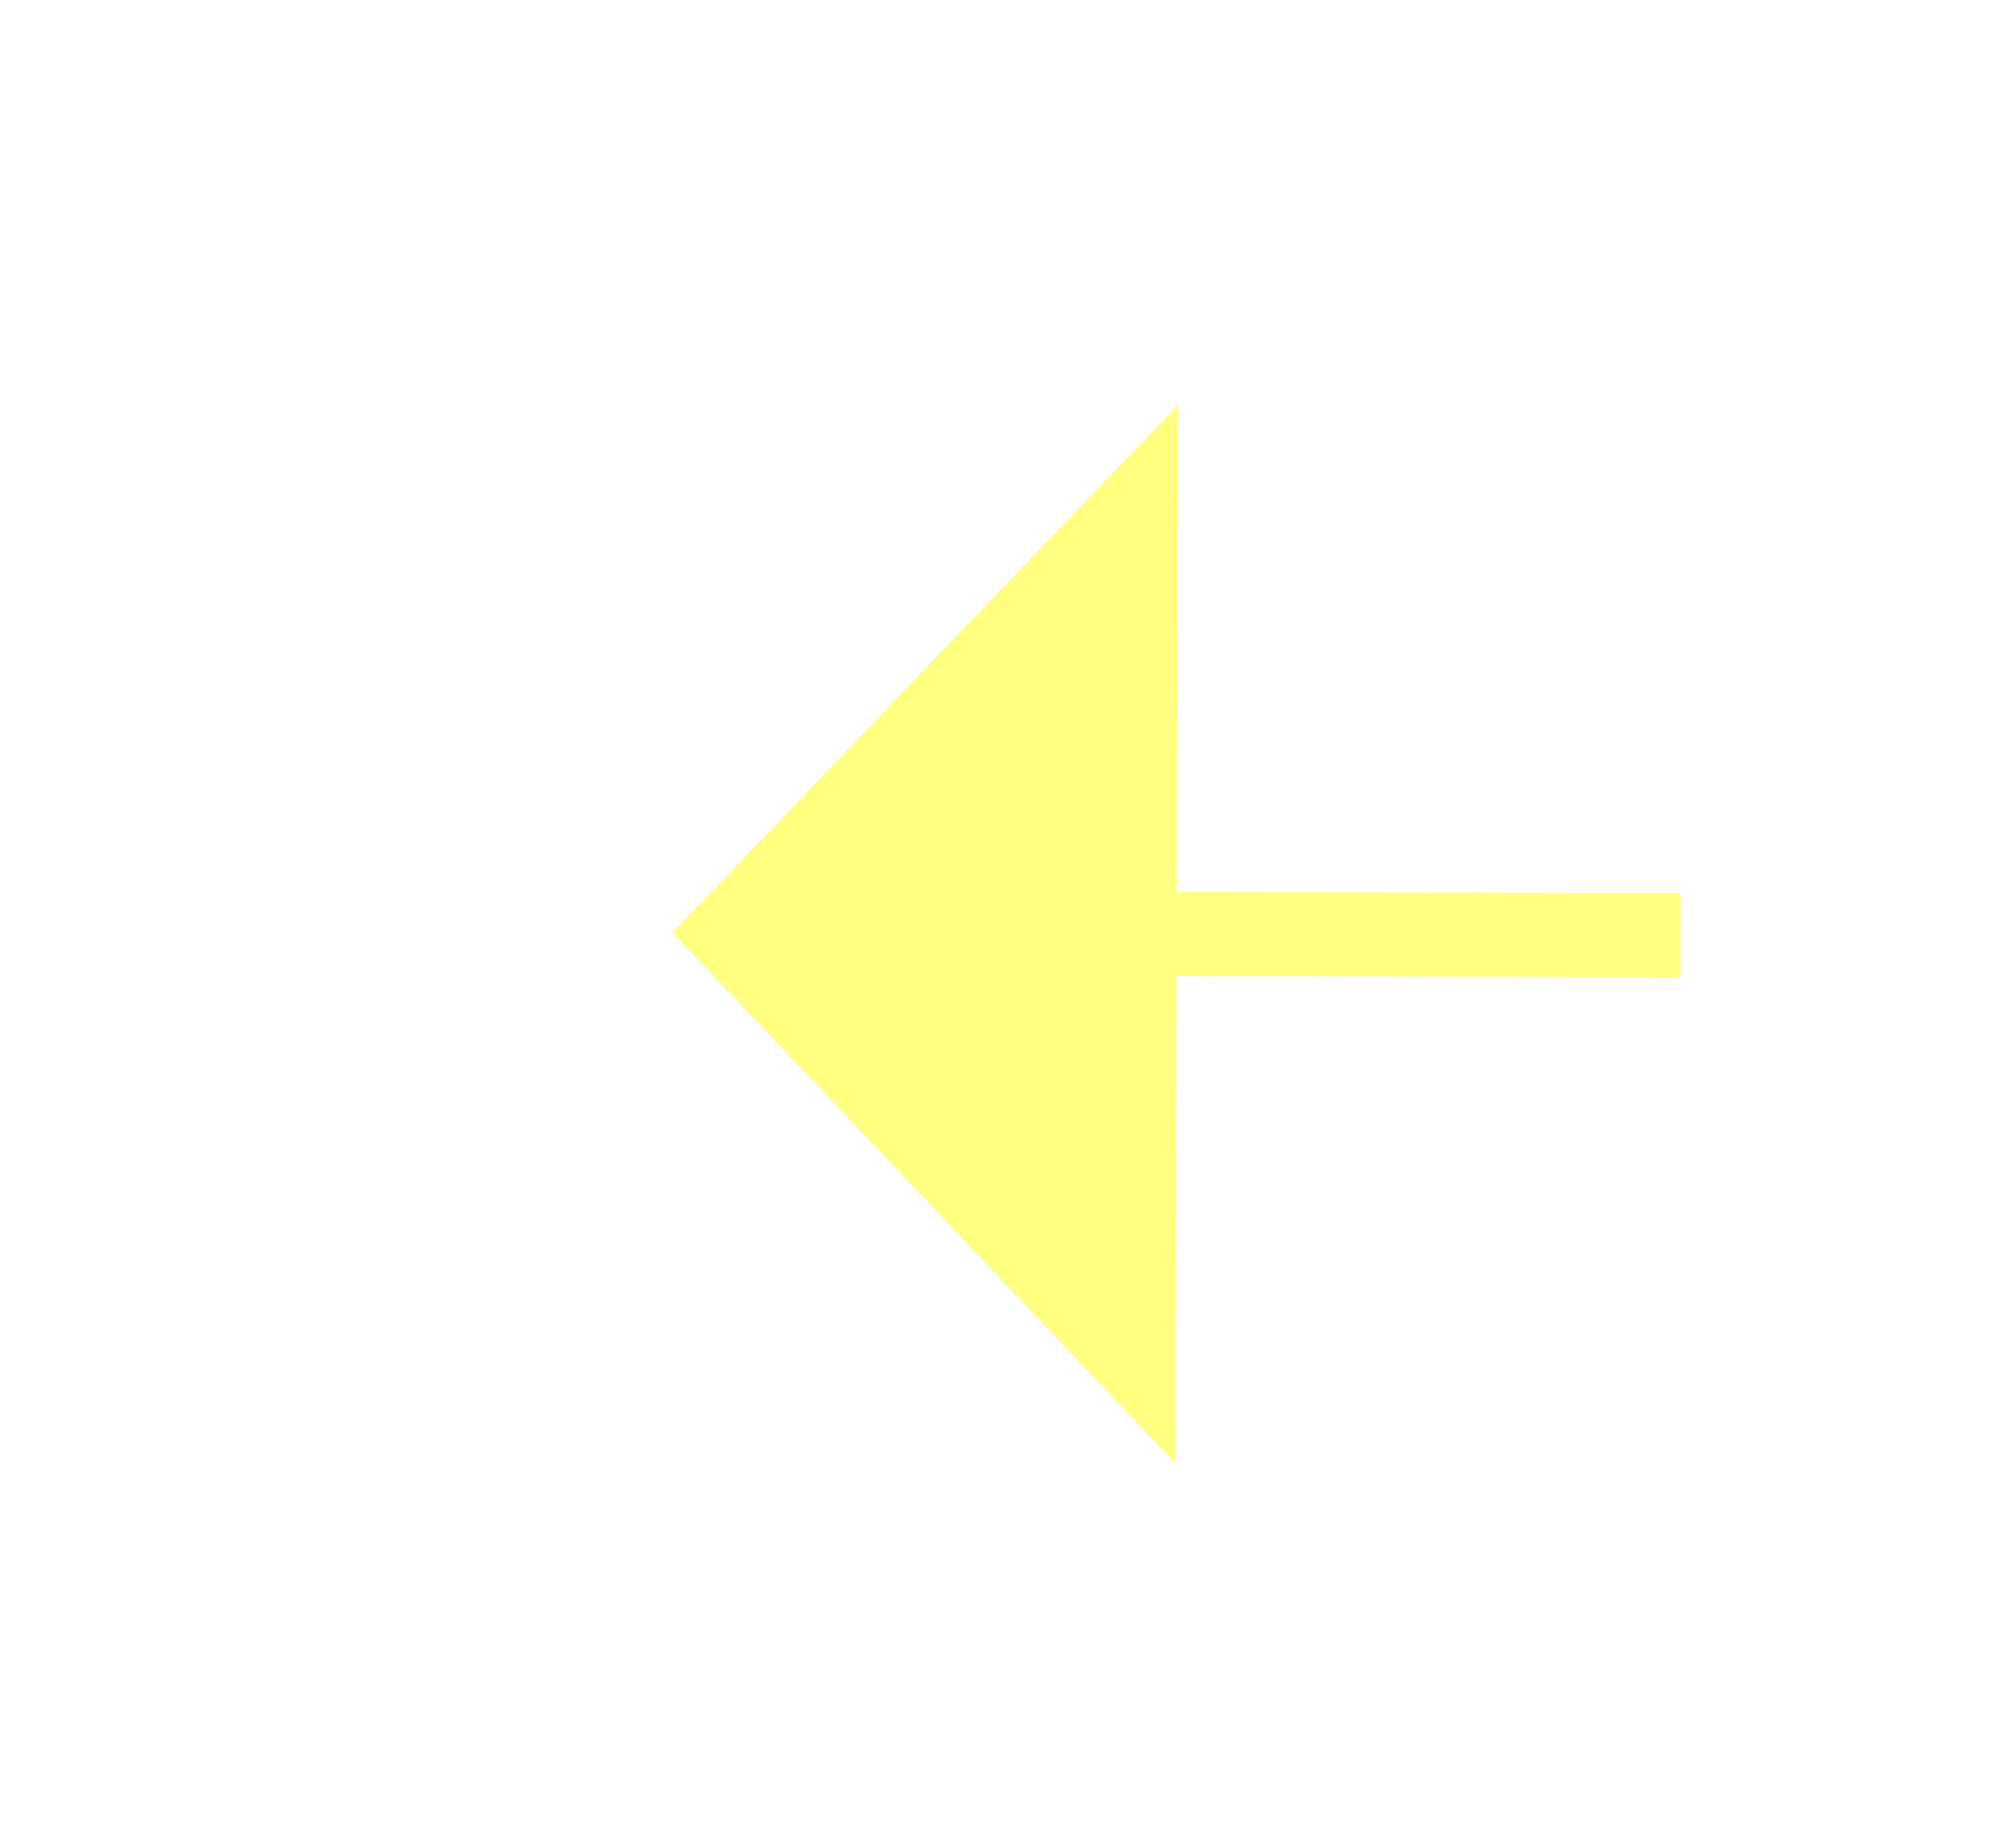
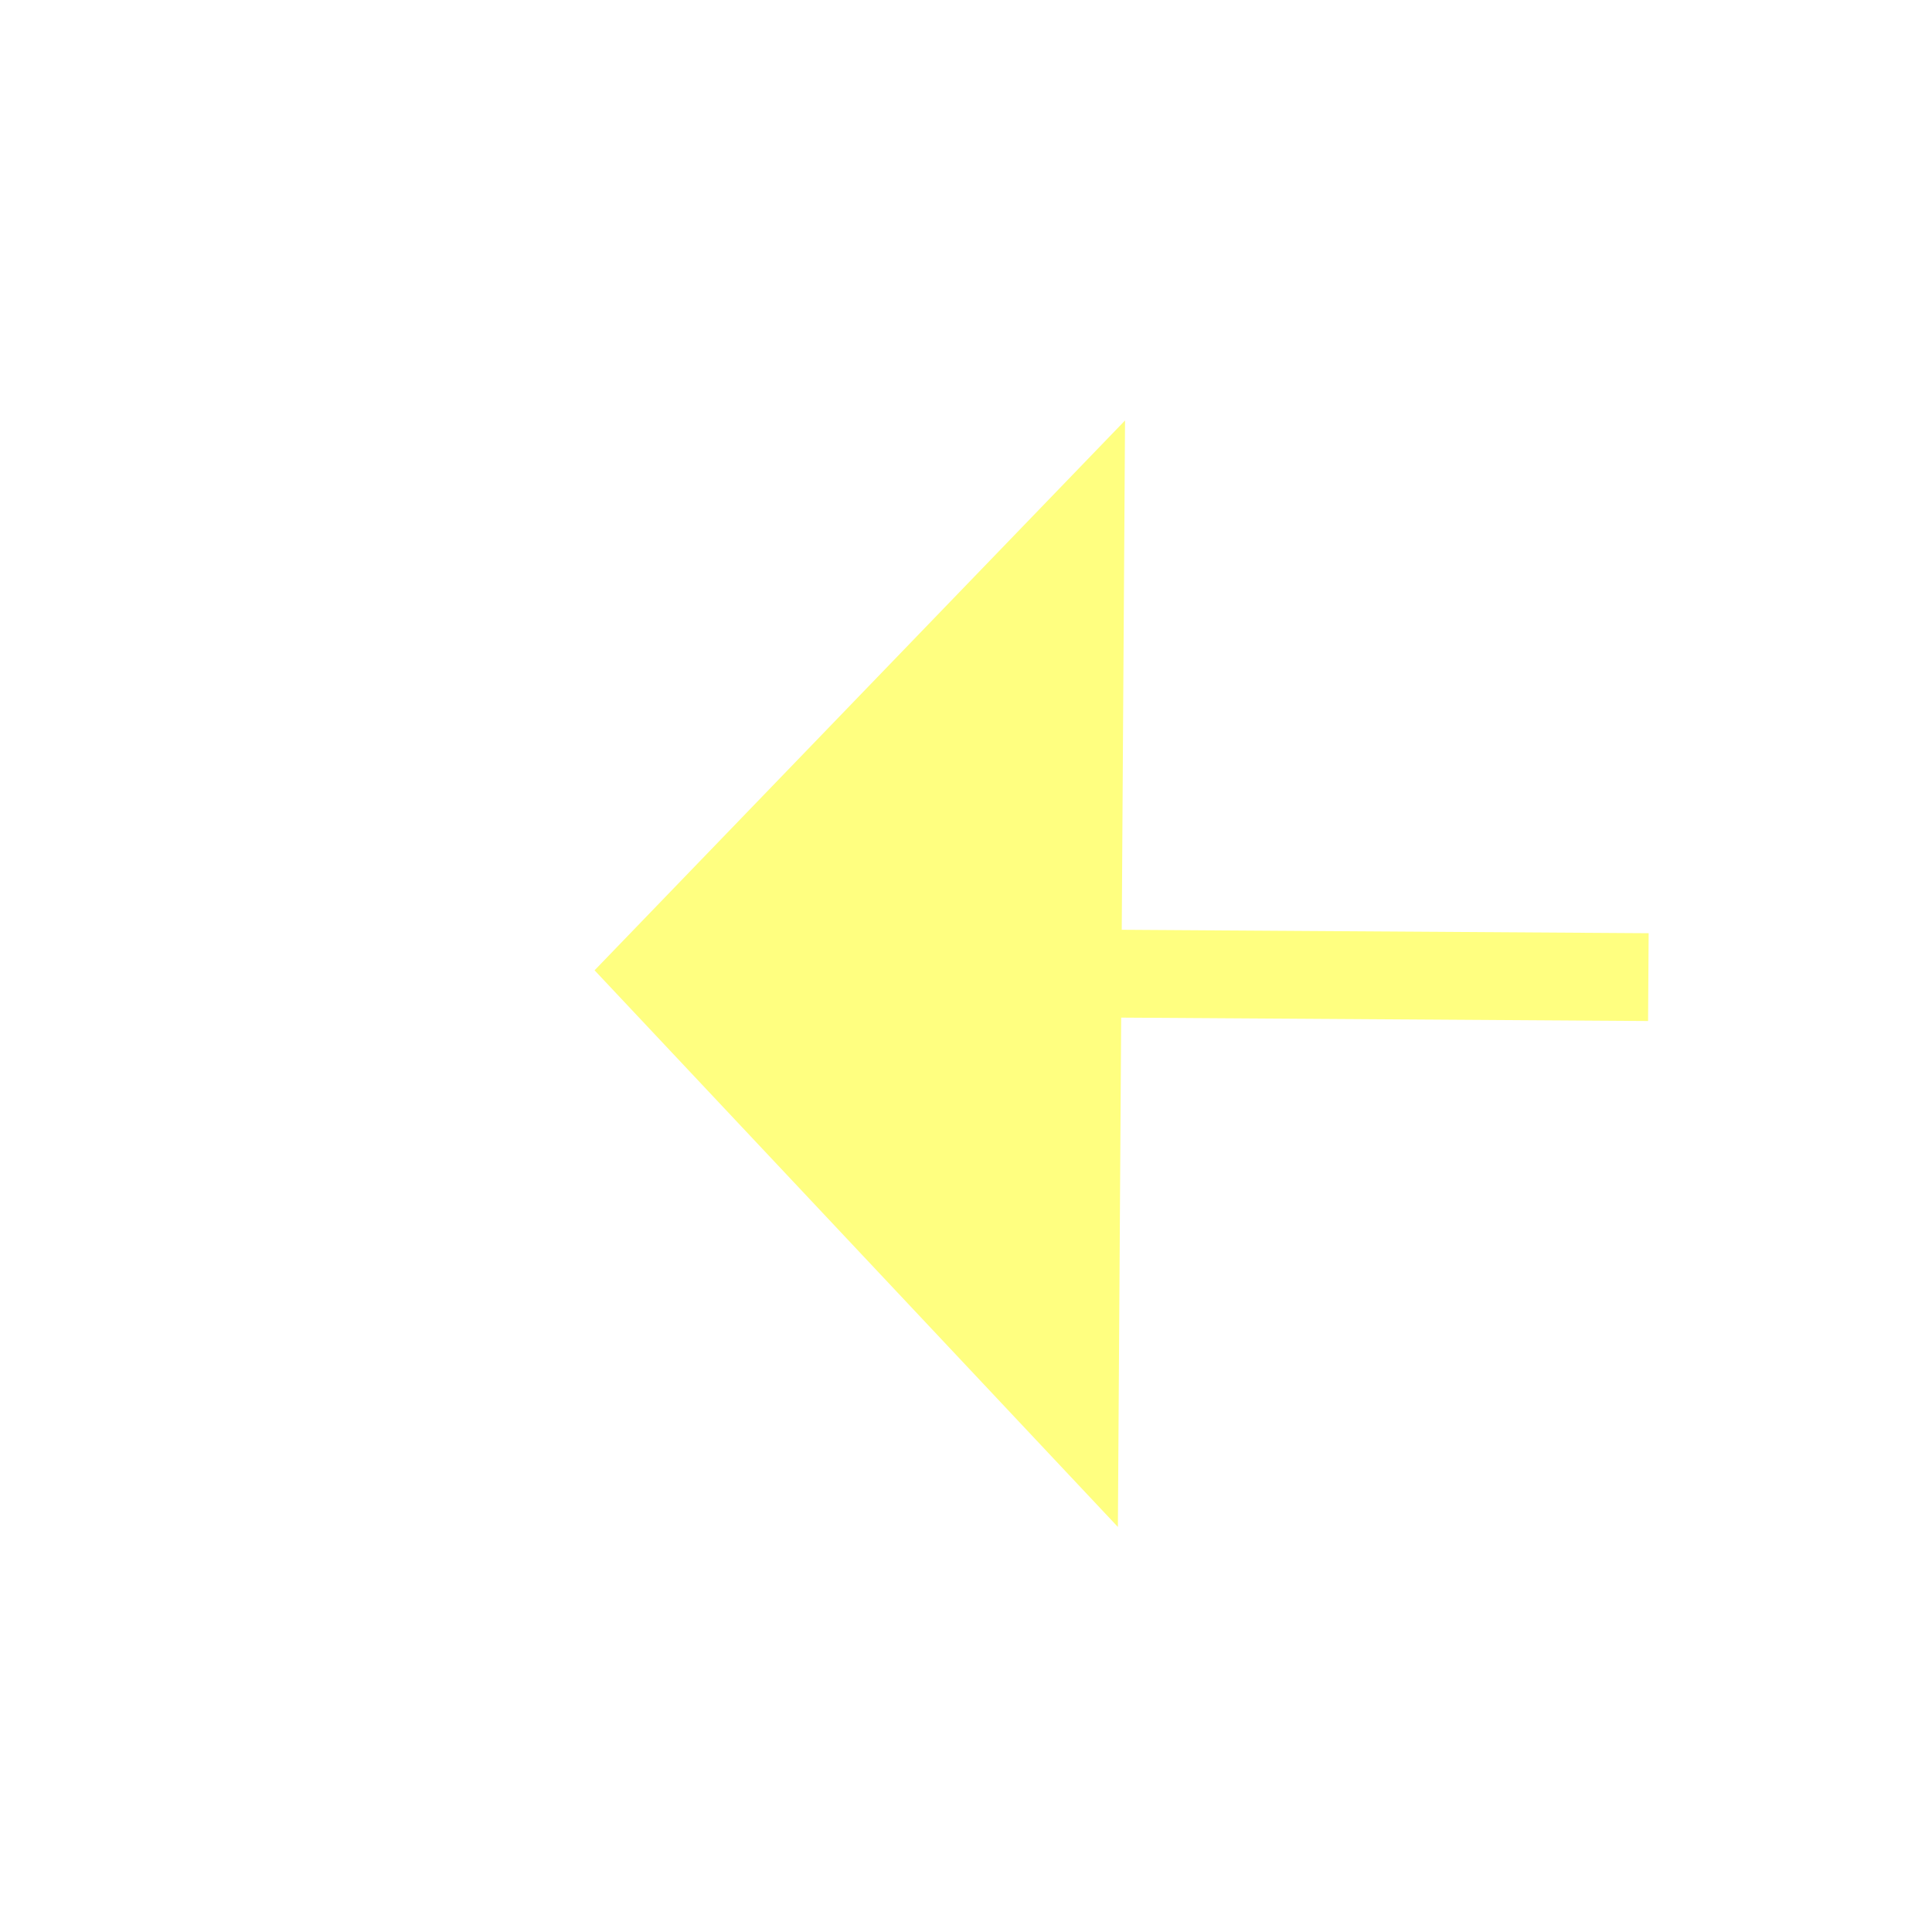
- <svg xmlns="http://www.w3.org/2000/svg" version="1.1" width="24px" height="22px" preserveAspectRatio="xMinYMid meet" viewBox="920 9975  24 20">
-   <g transform="matrix(-0.809017 -0.5877853 0.5877853 -0.809017 -4183.032 18610.851 )">
-     <path d="M 934 10003.8  L 940 9997.5  L 934 9991.2  L 934 10003.8  Z " fill-rule="nonzero" fill="#ffff80" stroke="none" transform="matrix(0.8106693 -0.5855043 0.5855043 0.8106693 -5680.436 2428.277 )" />
-     <path d="M 889 9997.5  L 935 9997.5  " stroke-width="1" stroke-dasharray="9,4" stroke="#ffff80" fill="none" transform="matrix(0.8106693 -0.5855043 0.5855043 0.8106693 -5680.436 2428.277 )" />
+ <svg xmlns="http://www.w3.org/2000/svg" version="1.1" width="22px" height="22px" preserveAspectRatio="xMinYMid meet" viewBox="954 9977  22 20">
+   <g transform="matrix(0.8746197 -0.4848096 0.4848096 0.8746197 -4720.802 1720.014 )">
+     <path d="M 1003 10003.8  L 1009 9997.5  L 1003 9991.2  L 1003 10003.8  Z " fill-rule="nonzero" fill="#ffff80" stroke="none" transform="matrix(-0.8714686 -0.4904513 0.4904513 -0.8714686 -3062.698 19192.366 )" />
+     <path d="M 958 9997.5  L 1004 9997.5  " stroke-width="1" stroke-dasharray="9,4" stroke="#ffff80" fill="none" transform="matrix(-0.8714686 -0.4904513 0.4904513 -0.8714686 -3062.698 19192.366 )" />
  </g>
</svg>
